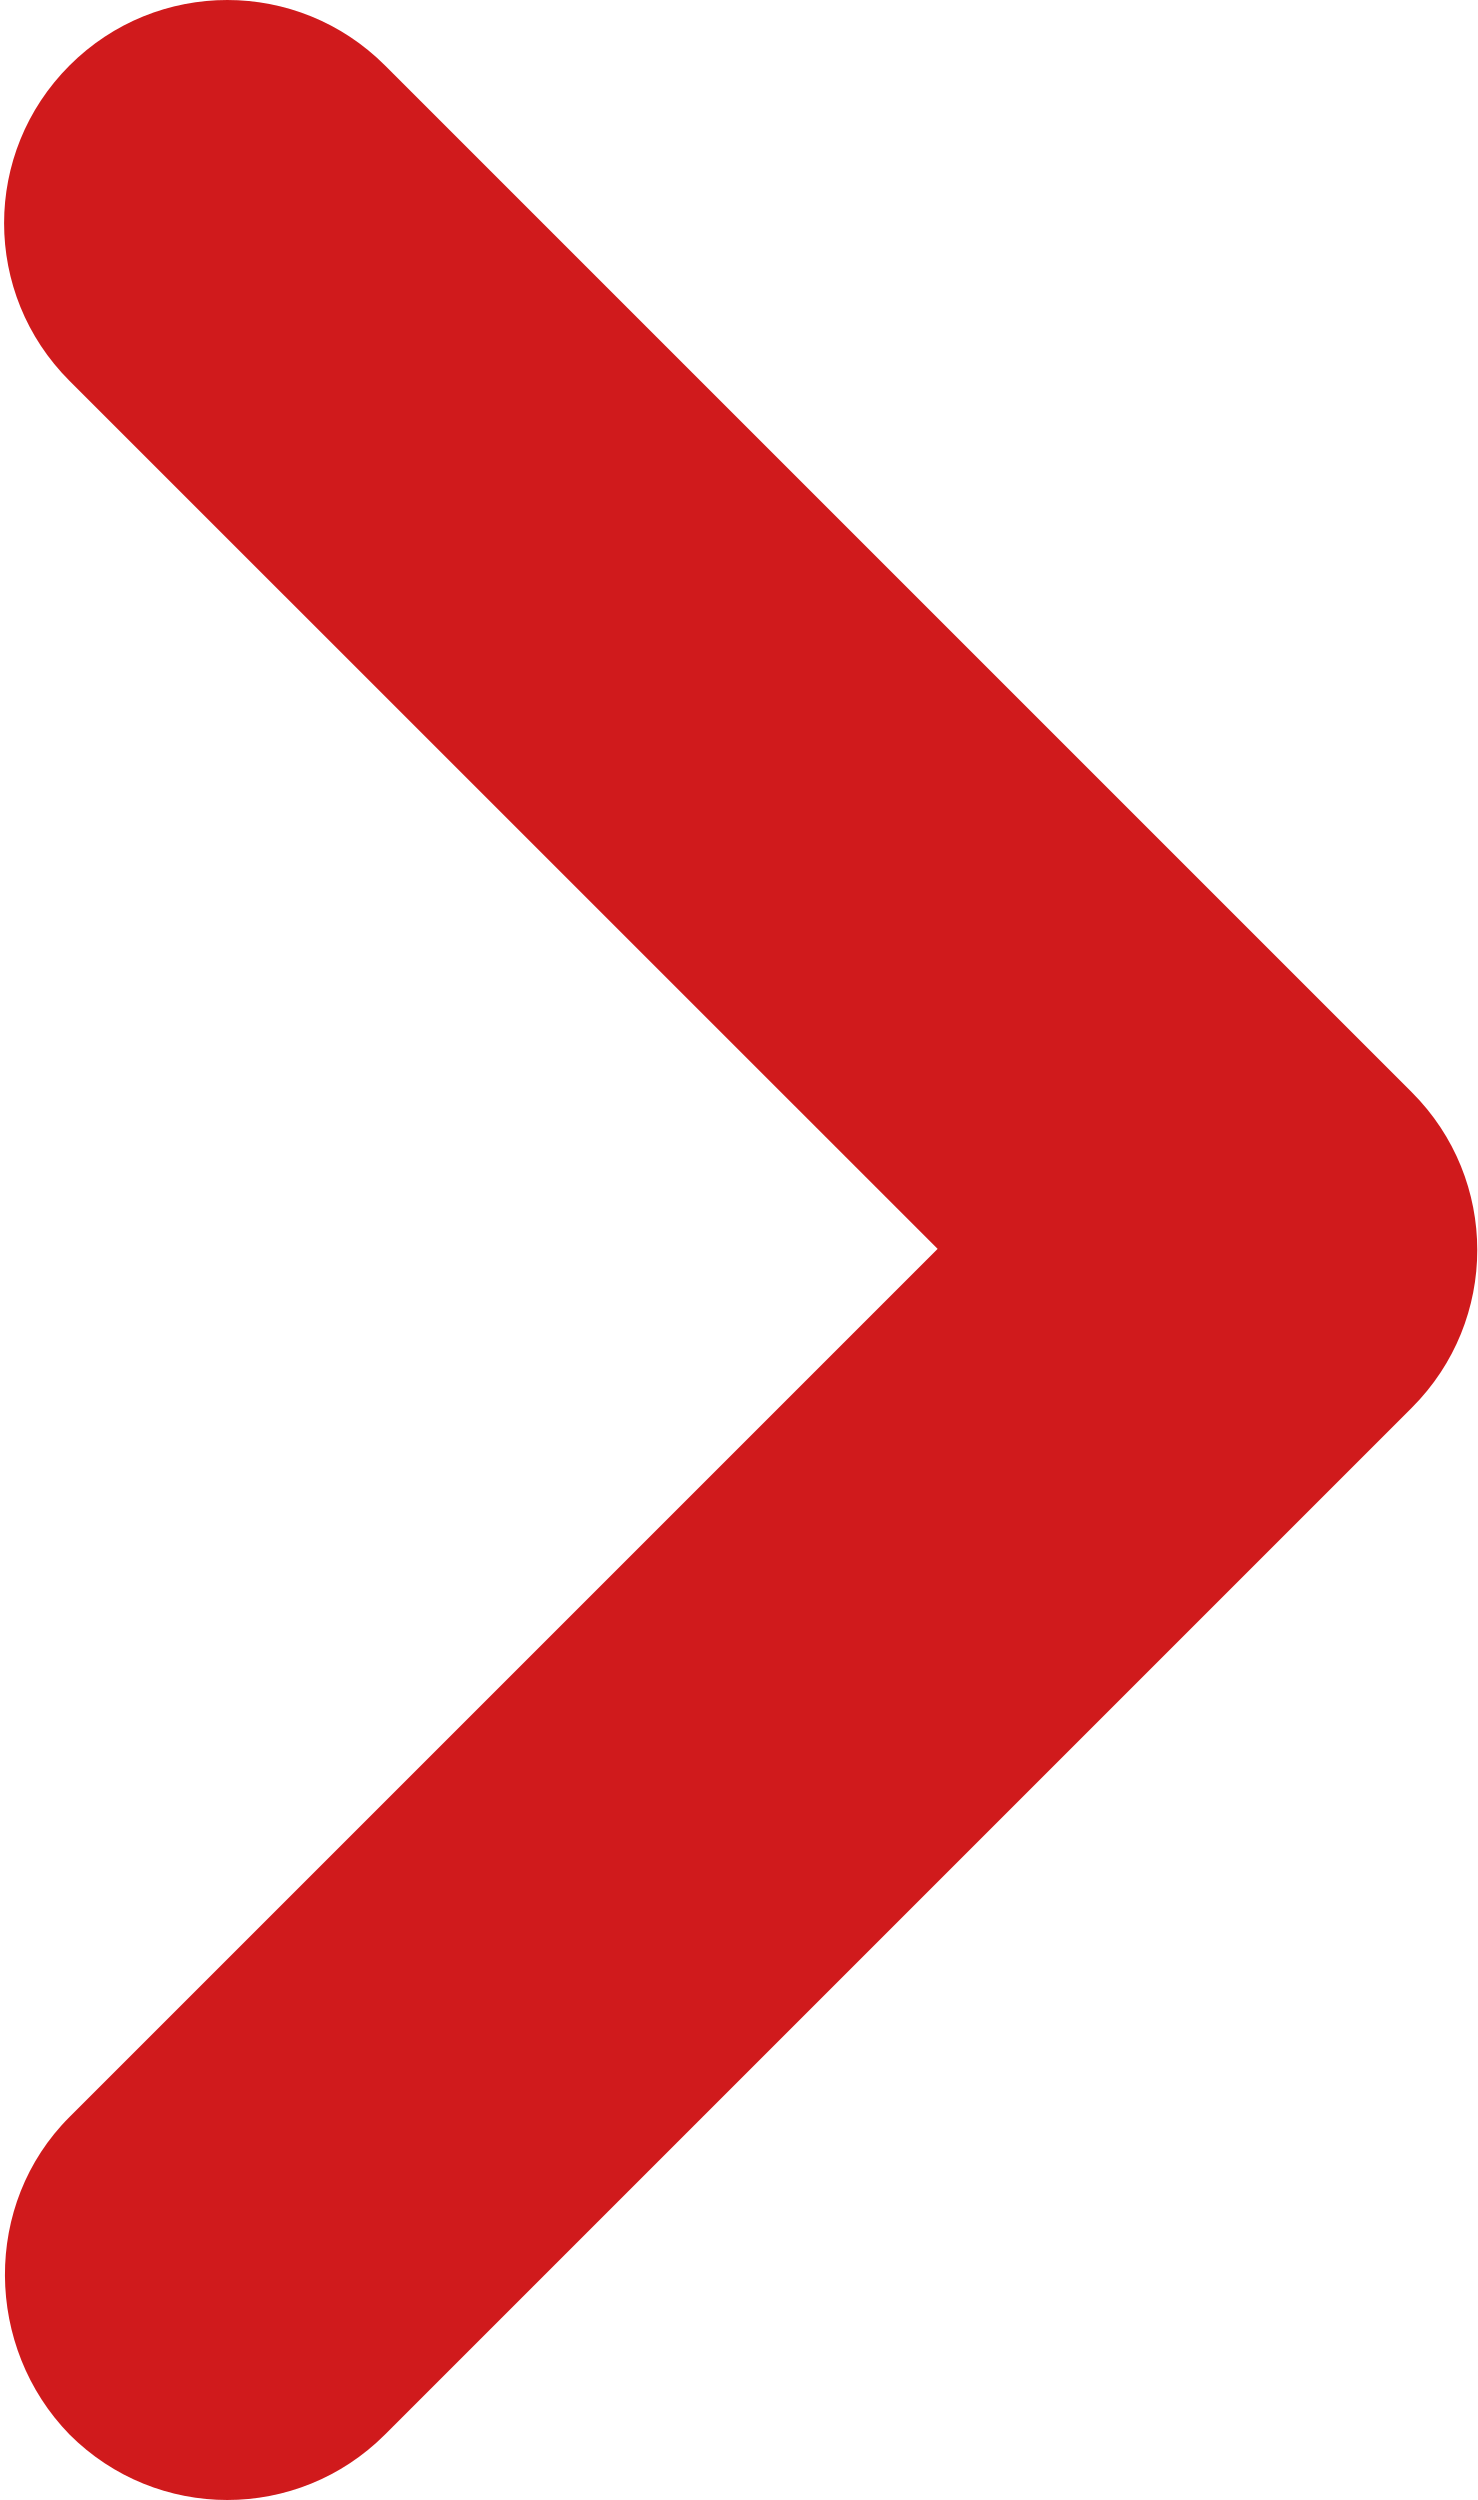
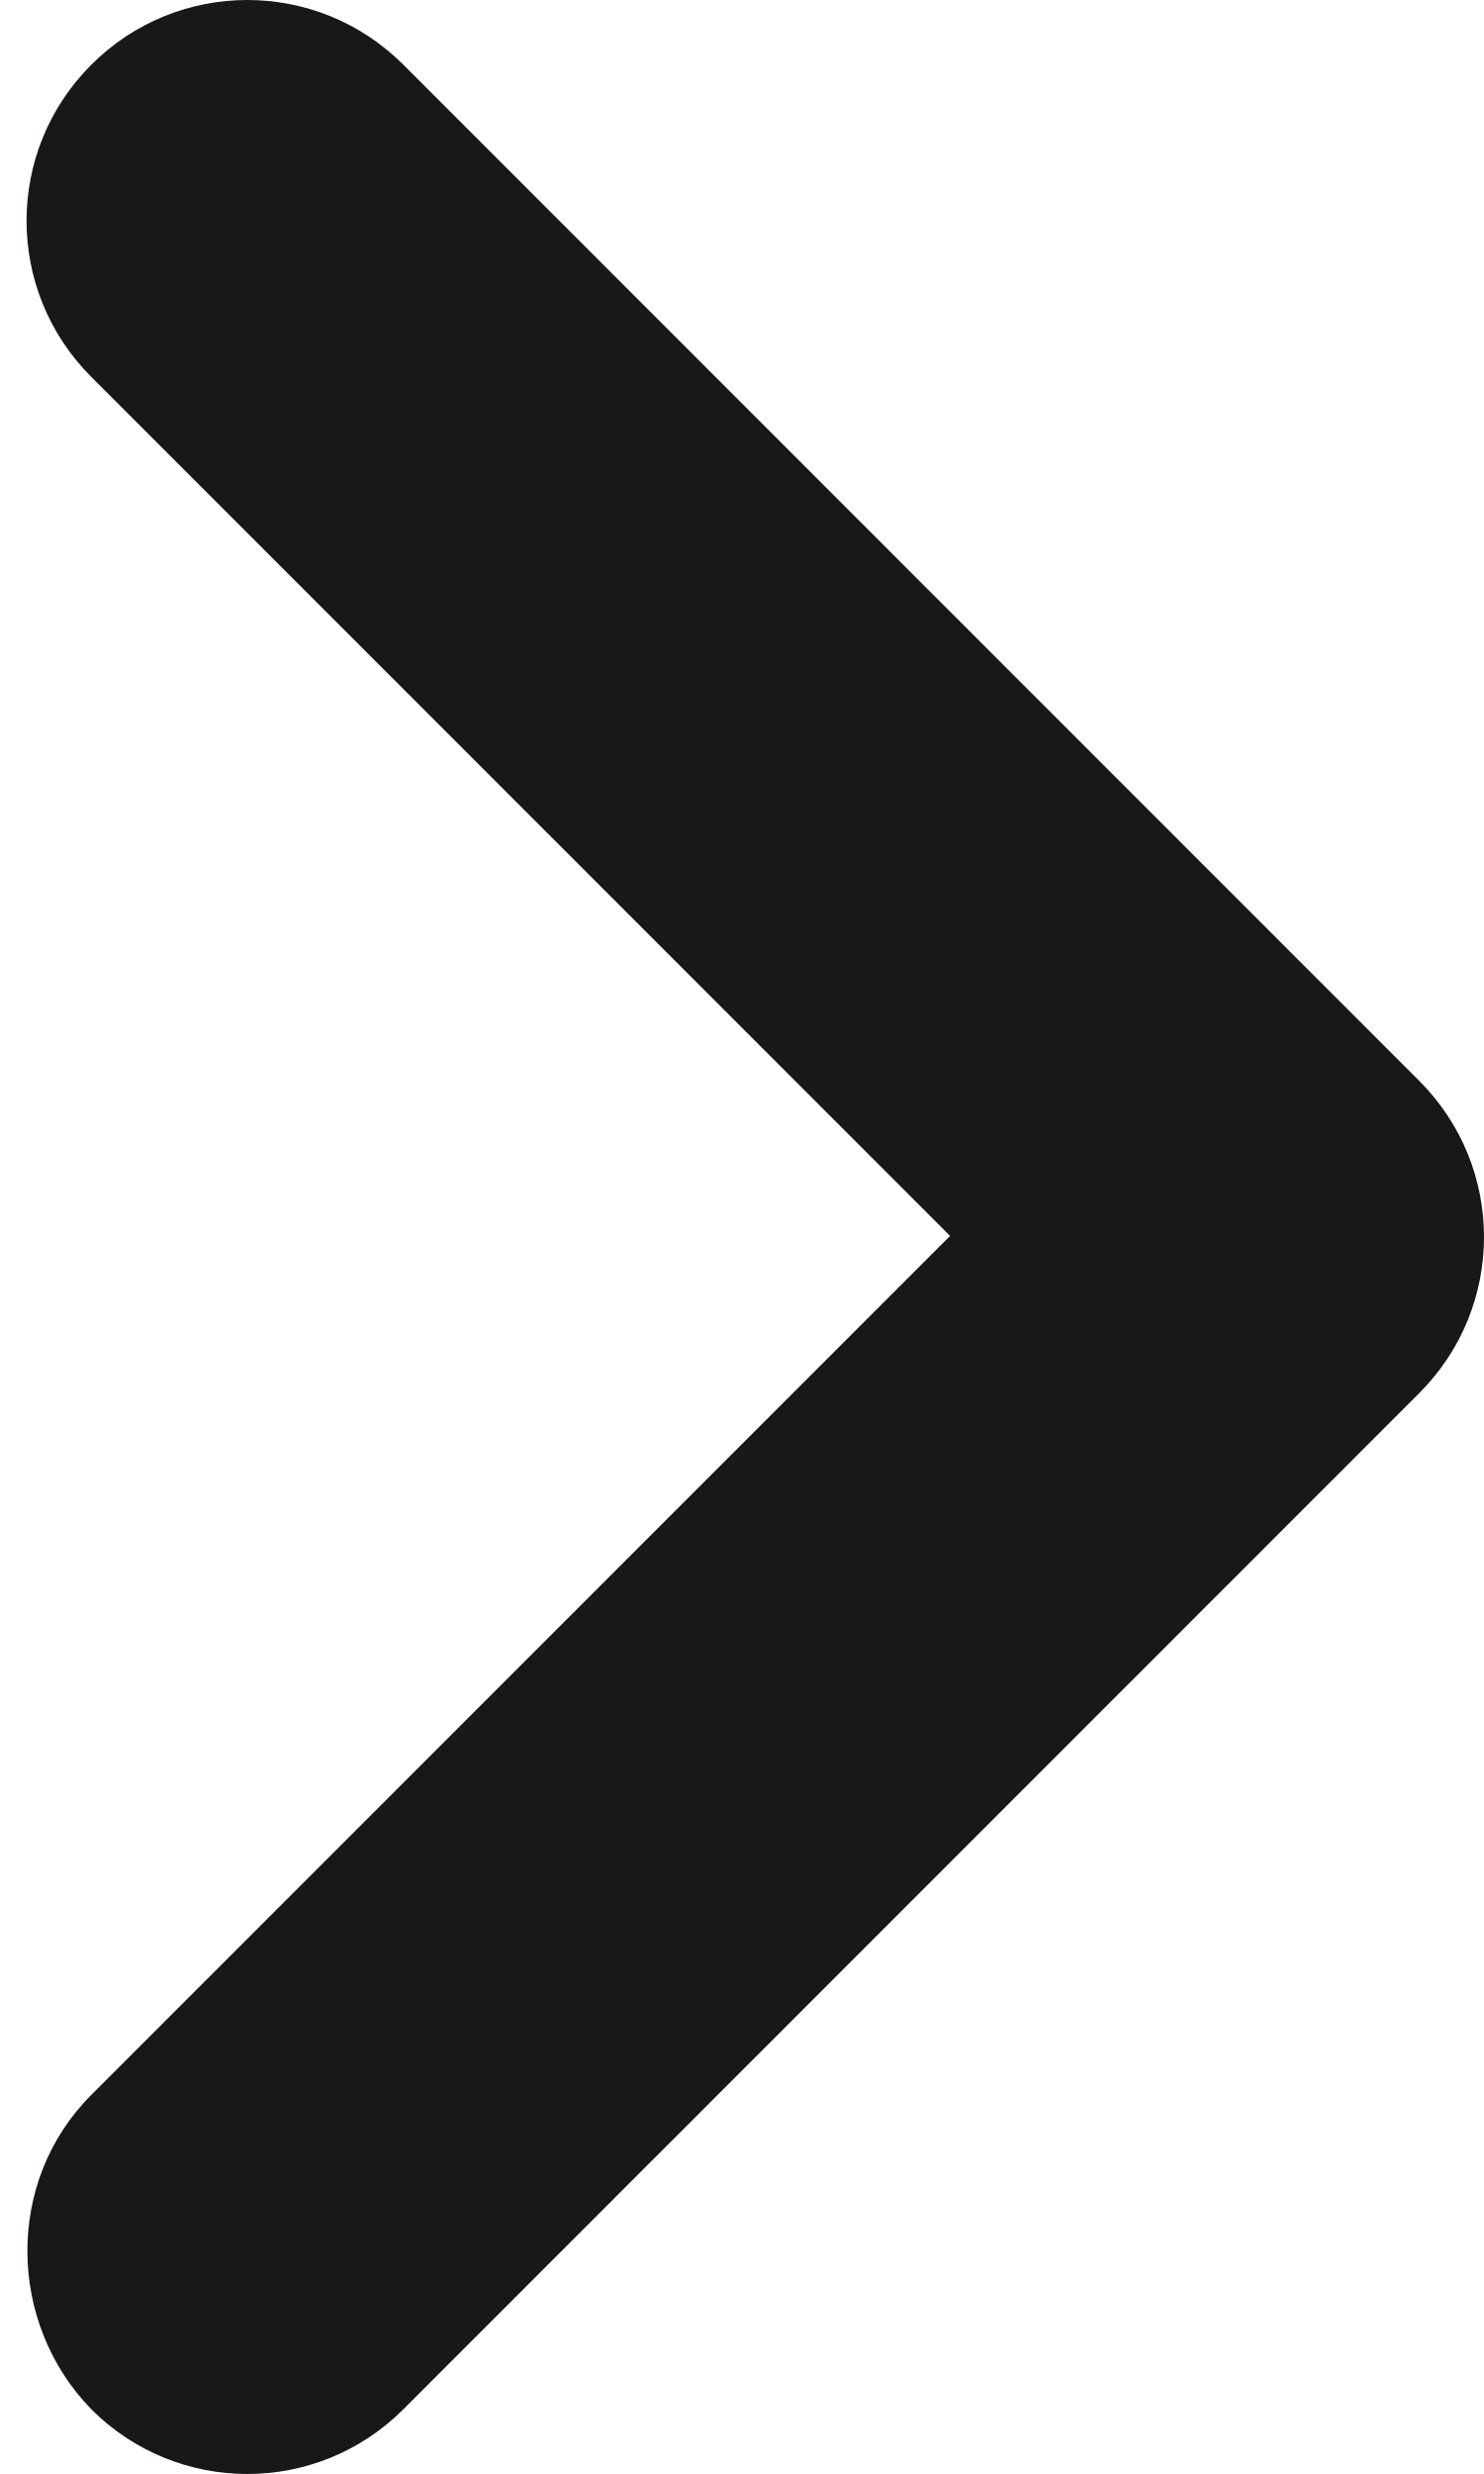
- <svg xmlns="http://www.w3.org/2000/svg" width="13" height="22" viewBox="0 0 13 22" fill="none">
-   <path d="M0.612 18.629L8.251 10.99L0.612 3.352C-0.156 2.584 -0.156 1.344 0.612 0.576C1.38 -0.192 2.62 -0.192 3.388 0.576L12.424 9.612C13.192 10.38 13.192 11.62 12.424 12.388L3.388 21.424C2.62 22.192 1.38 22.192 0.612 21.424C-0.136 20.656 -0.156 19.396 0.612 18.629Z" fill="#D01A1C" />
+ <svg xmlns="http://www.w3.org/2000/svg" width="15" height="25" viewBox="0 0 15 25" fill="none">
+   <path d="M0.923 21.169L9.603 12.489L0.923 3.809C0.05 2.936 0.05 1.527 0.923 0.654C1.795 -0.218 3.205 -0.218 4.077 0.654L14.346 10.923C15.218 11.795 15.218 13.205 14.346 14.077L4.077 24.346C3.205 25.218 1.795 25.218 0.923 24.346C0.073 23.473 0.05 22.041 0.923 21.169Z" fill="#171818" />
</svg>
